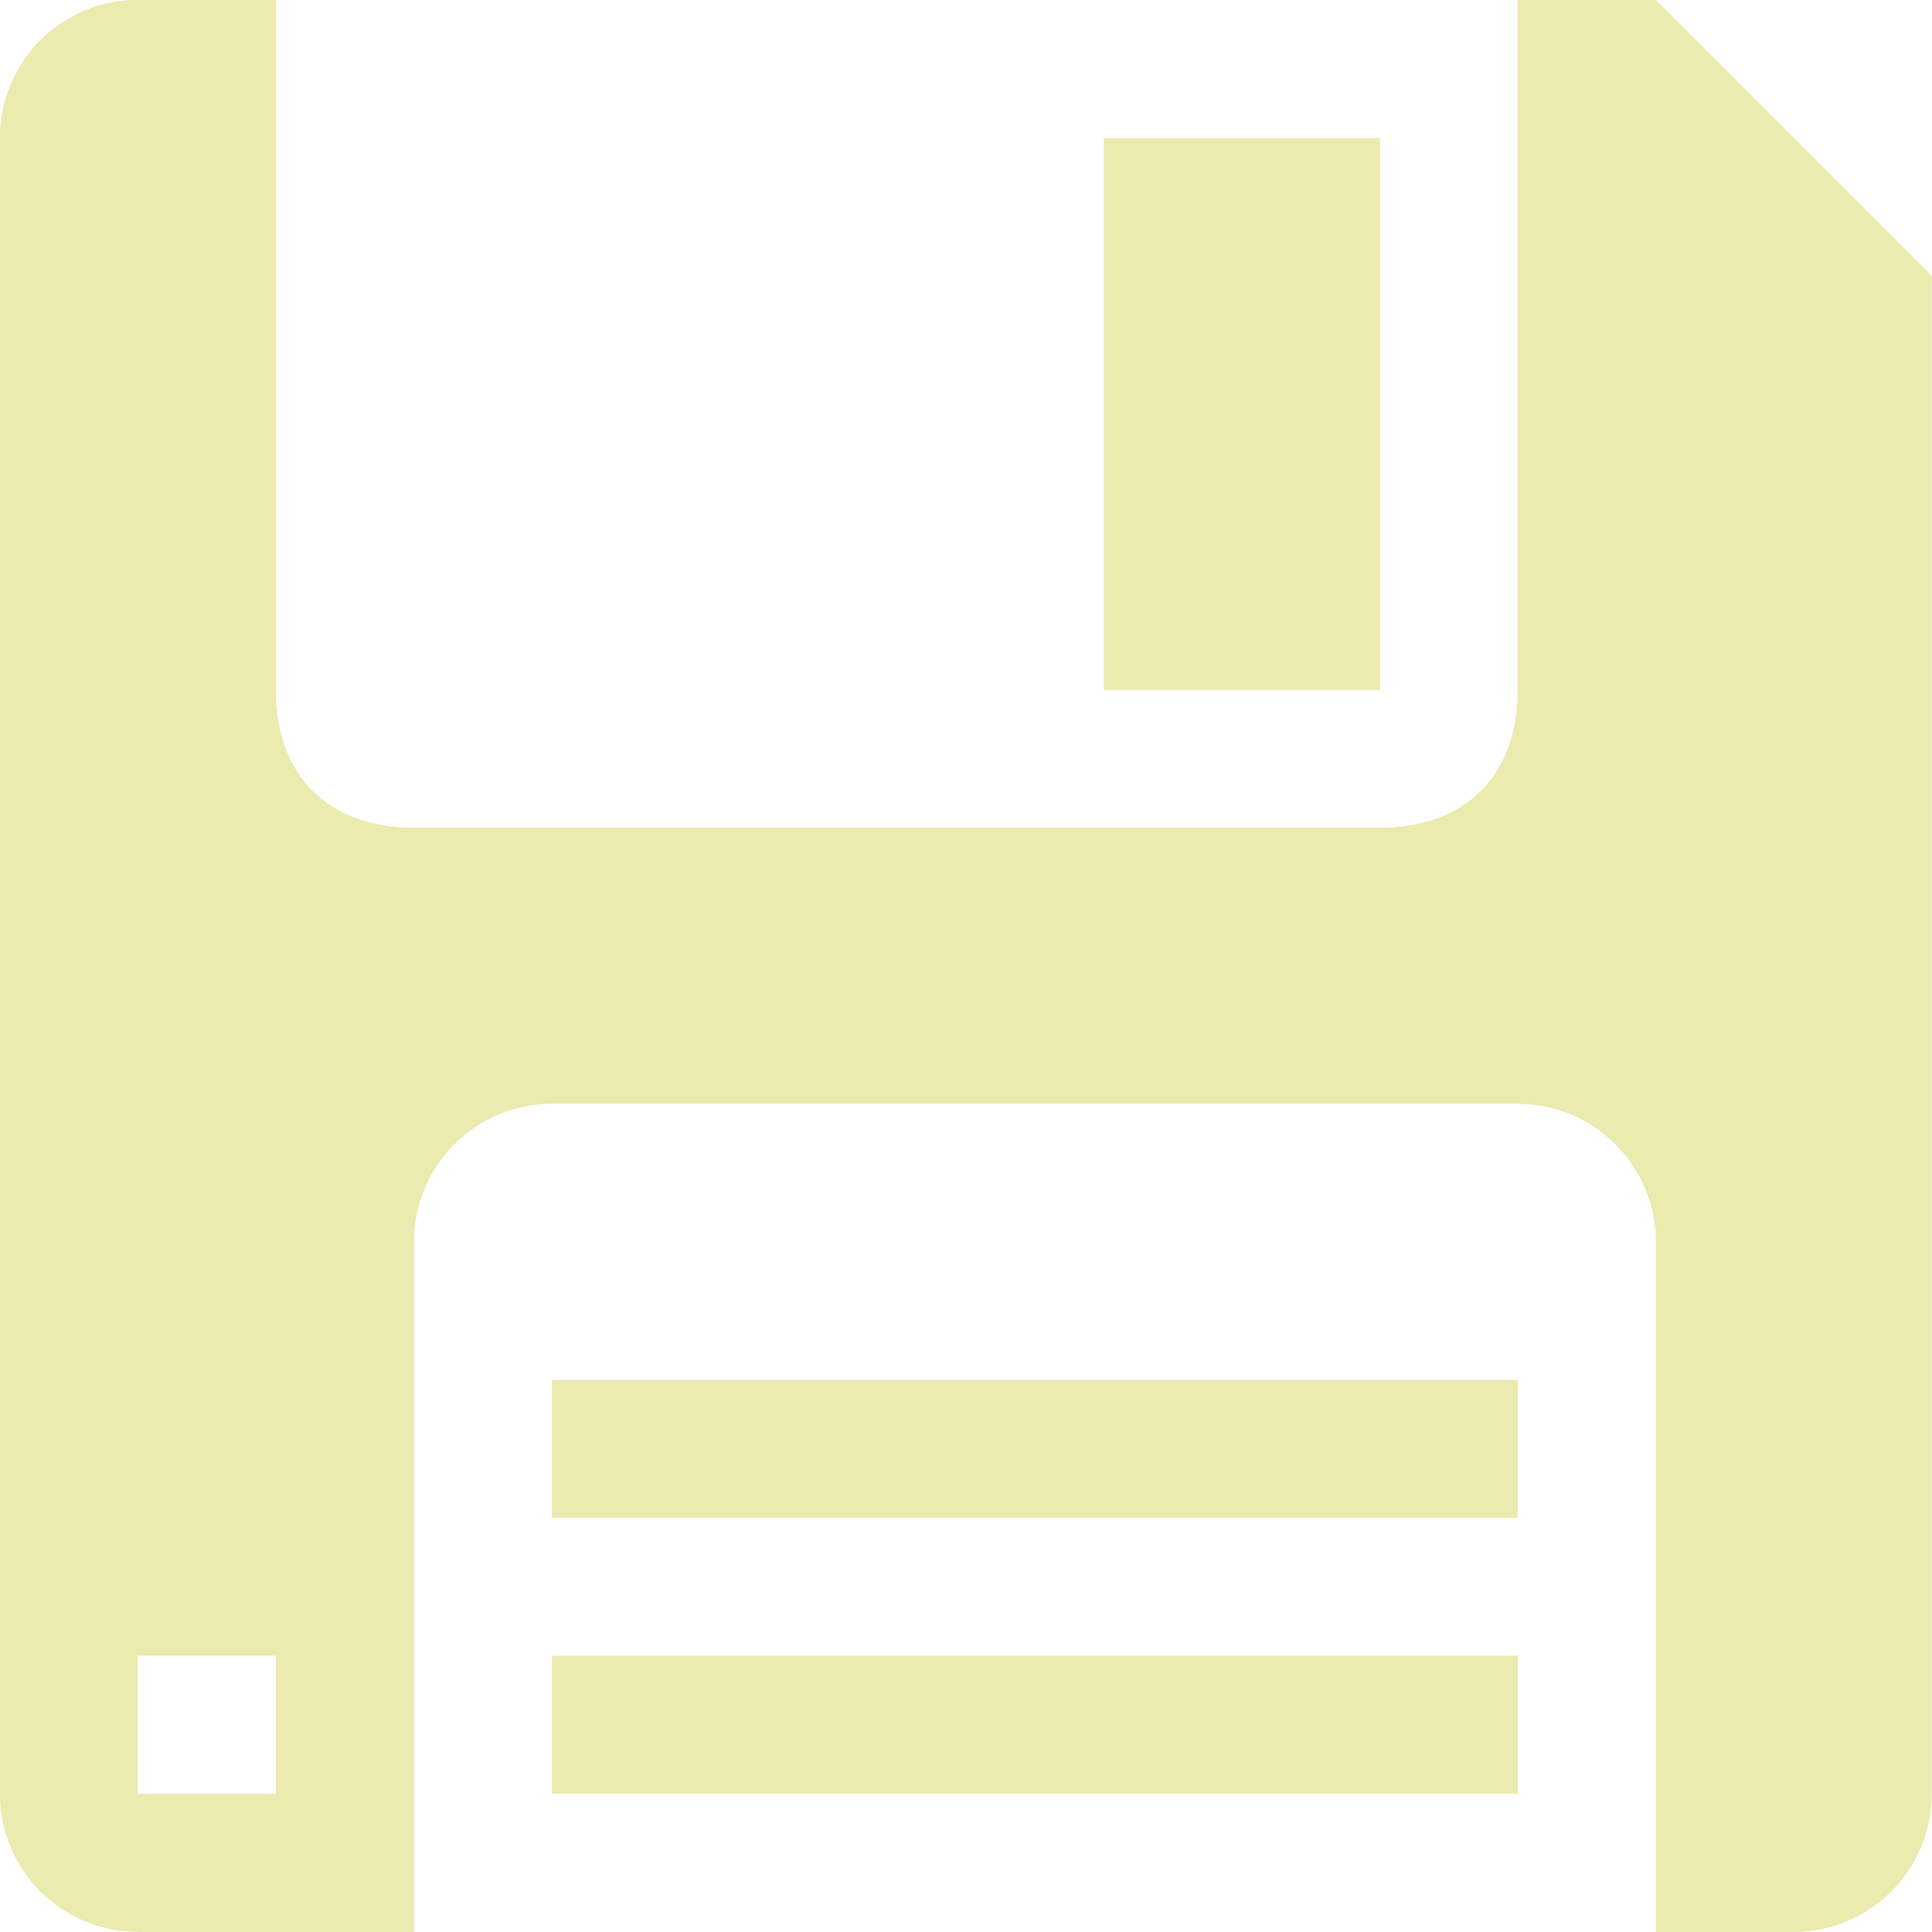
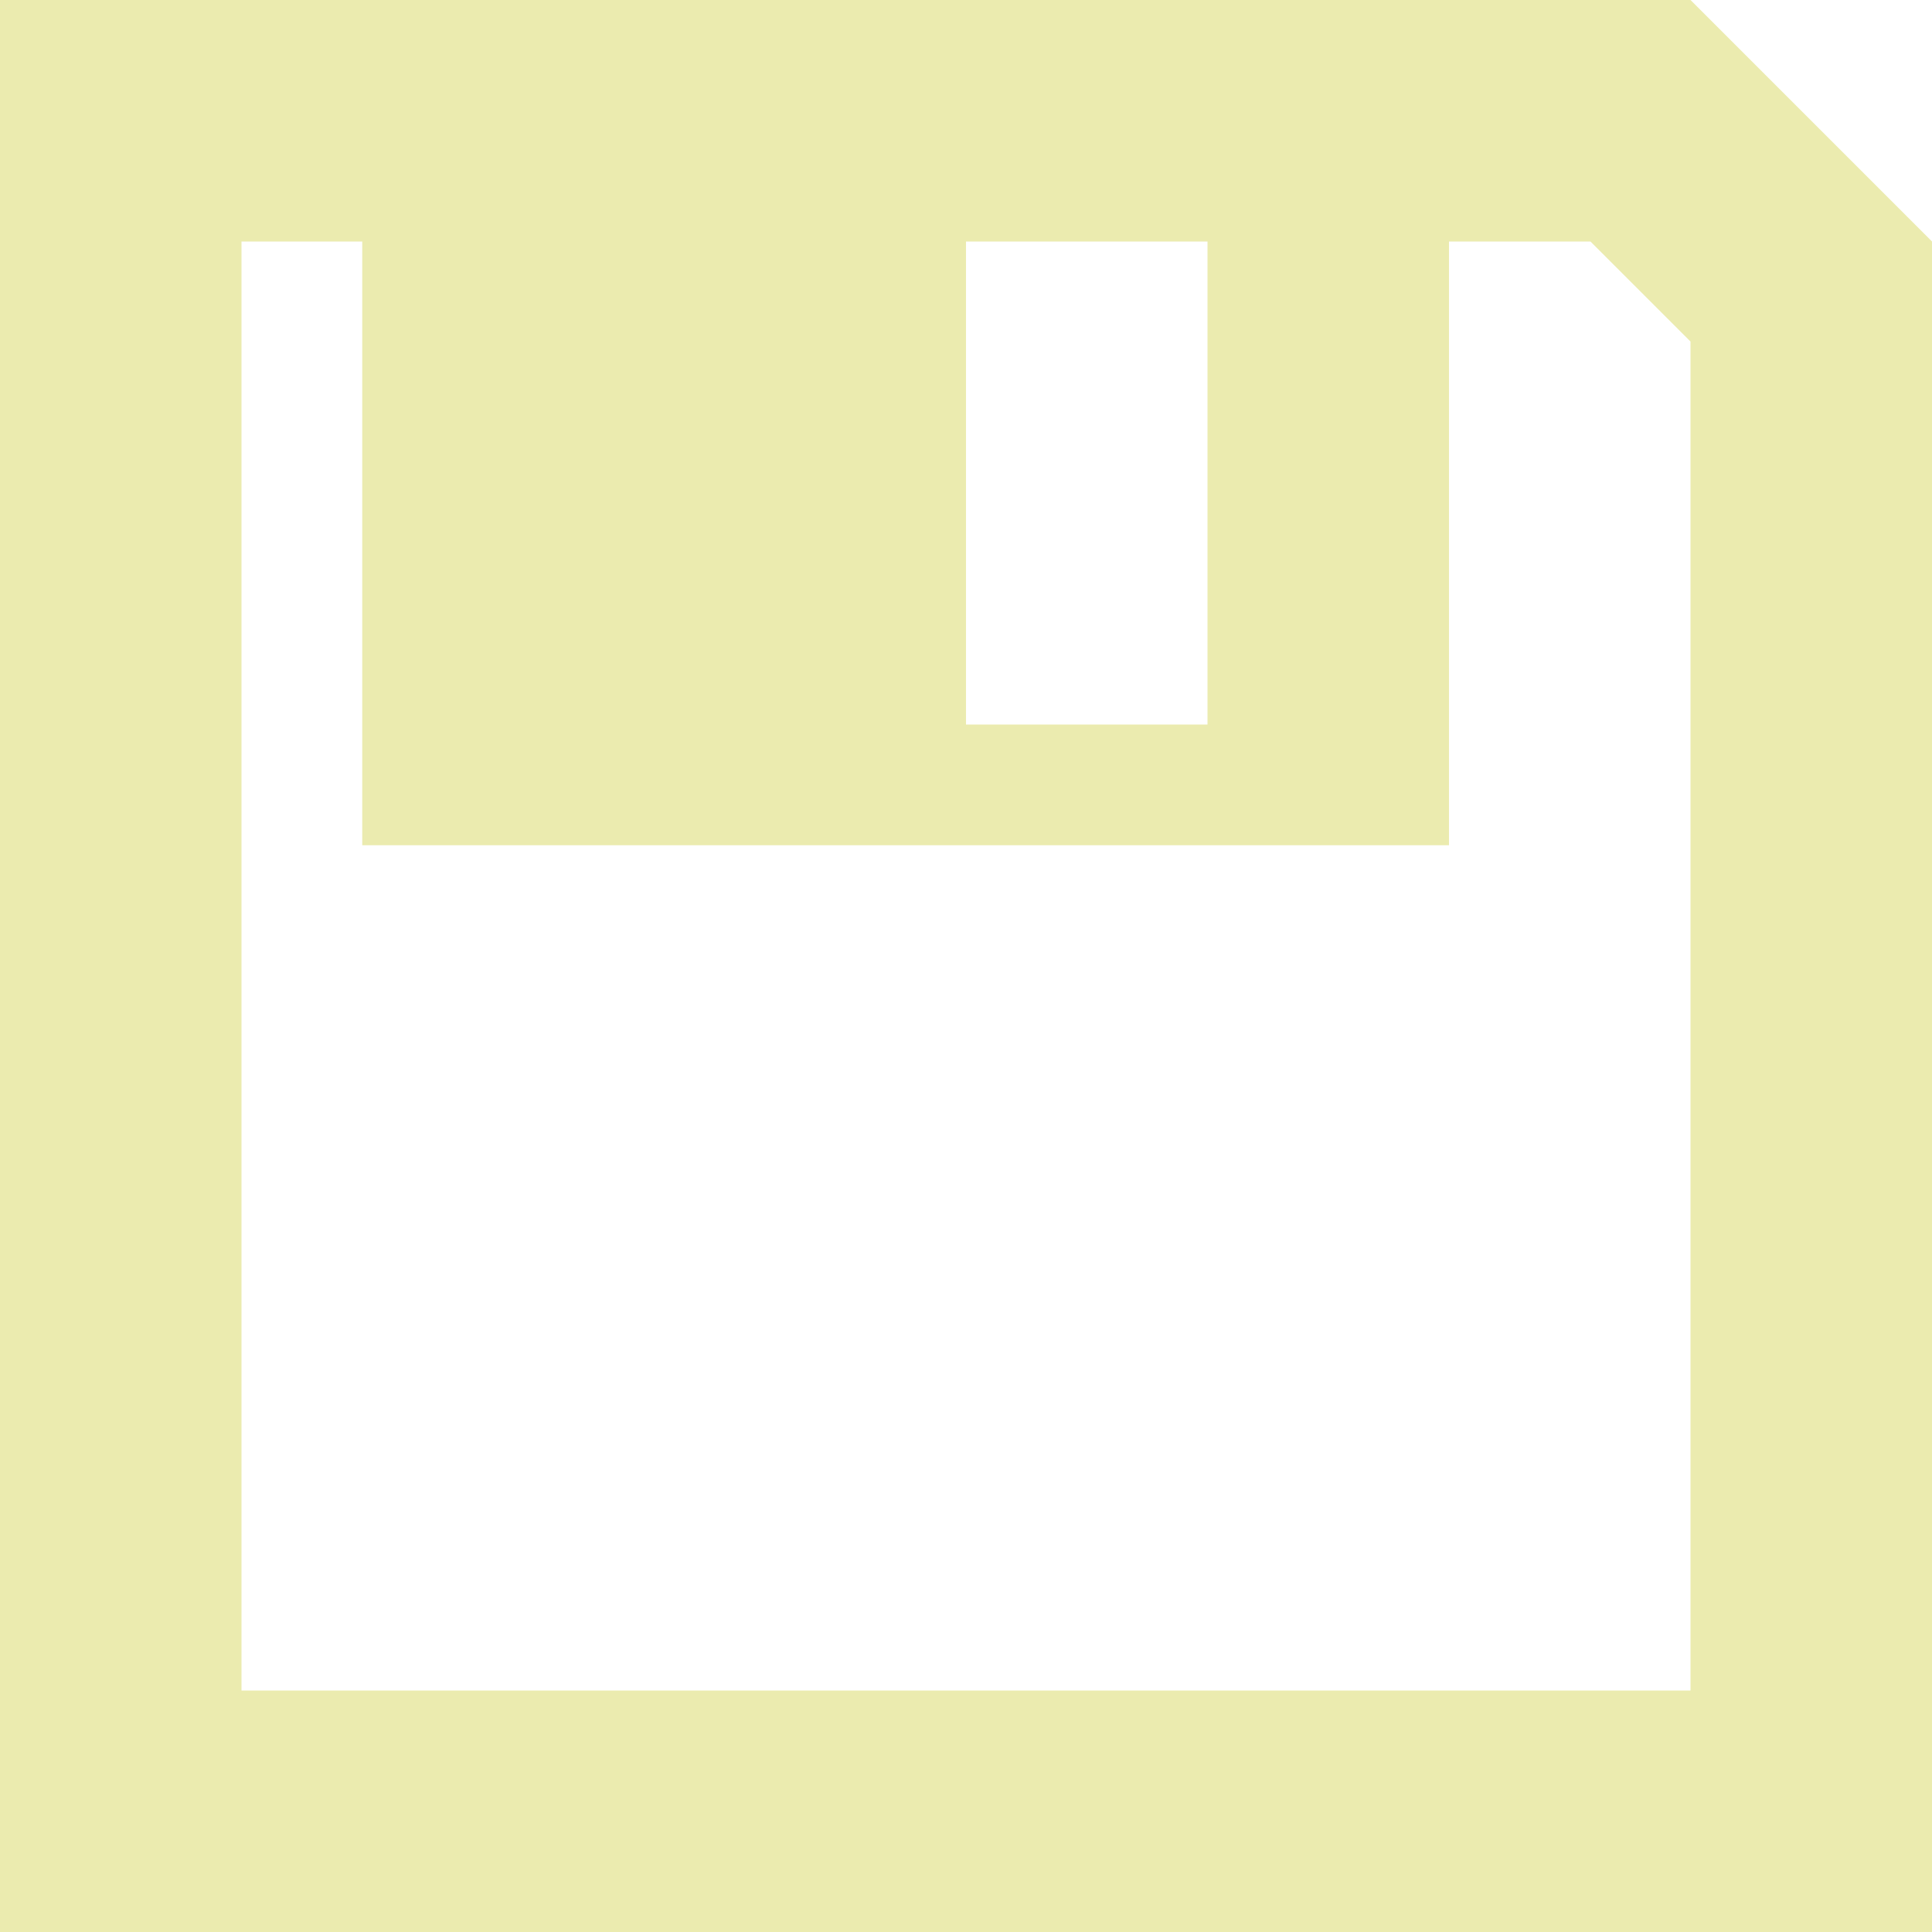
- <svg xmlns="http://www.w3.org/2000/svg" width="108" height="108" id="svg20956" version="1.1">
-   <defs id="defs20958" />
-   <g id="layer1" transform="translate(-352.9689,-418.0251)">
-     <g id="g20977" transform="matrix(6.171415,0,0,6.171415,-1955.801,-2742.872)" style="fill:#ebeaaf;fill-opacity:1">
-       <path d="m 375.355,527.181 1.251,0 0,1.251 -1.251,0 0,-1.251 z m 0,2.502 2.502,0 0,-6.25 c 0,-0.689 0.557,-1.251 1.248,-1.251 l 8.75,0 c 0.692,0 1.251,0.562 1.251,1.251 l 0,6.25 1.248,0 c 0.692,0 1.251,-0.562 1.251,-1.251 l 0,-13.749 -2.5,-2.5 -1.251,0 0,6.25 c 0,0.775 -0.471,1.248 -1.248,1.248 l -8.75,0 c -0.778,0 -1.251,-0.474 -1.251,-1.248 l 0,-6.25 -1.251,0 c -0.689,0 -1.248,0.56 -1.248,1.248 l 0,15 c 0,0.689 0.56,1.251 1.248,1.251" style="fill:#ebeaaf;fill-opacity:1;fill-rule:nonzero;stroke:none" id="path15728" />
-       <path d="m 384.106,518.434 2.5,0 0,-5 -2.5,0 0,5 z" style="fill:#ebeaaf;fill-opacity:1;fill-rule:nonzero;stroke:none" id="path15730" />
-       <path d="m 379.106,528.432 8.75,0 0,-1.251 -8.75,0 0,1.251 z" style="fill:#ebeaaf;fill-opacity:1;fill-rule:nonzero;stroke:none" id="path15732" />
-       <path d="m 379.106,525.933 8.75,0 0,-1.25 -8.75,0 0,1.25 z" style="fill:#ebeaaf;fill-opacity:1;fill-rule:nonzero;stroke:none" id="path15734" />
-     </g>
-   </g>
+ <svg xmlns="http://www.w3.org/2000/svg" width="512" height="512" viewBox="0 0 512 512" fill="#000000" id="svg2" version="1.1">
+   <defs id="defs71" />
+   <path d="M 448.00,0.00L0.00,0.00 l0.00,512.00 l 512.00,0.00 L 512.00,64.00 L 448.00,0.00z M 256.00,64.00l 64.00,0.00 l0.00,128.00 l-64.00,0.00 L 256.00,64.00 z M 448.00,448.00L 64.00,448.00 L 64.00,64.00 l 32.00,0.00 l0.00,160.00 l 288.00,0.00 L 384.00,64.00 l 37.489,0.00 L 448.00,90.509L 448.00,448.00 z" id="path67" style="fill:#ebebaf;fill-opacity:1" />
</svg>
